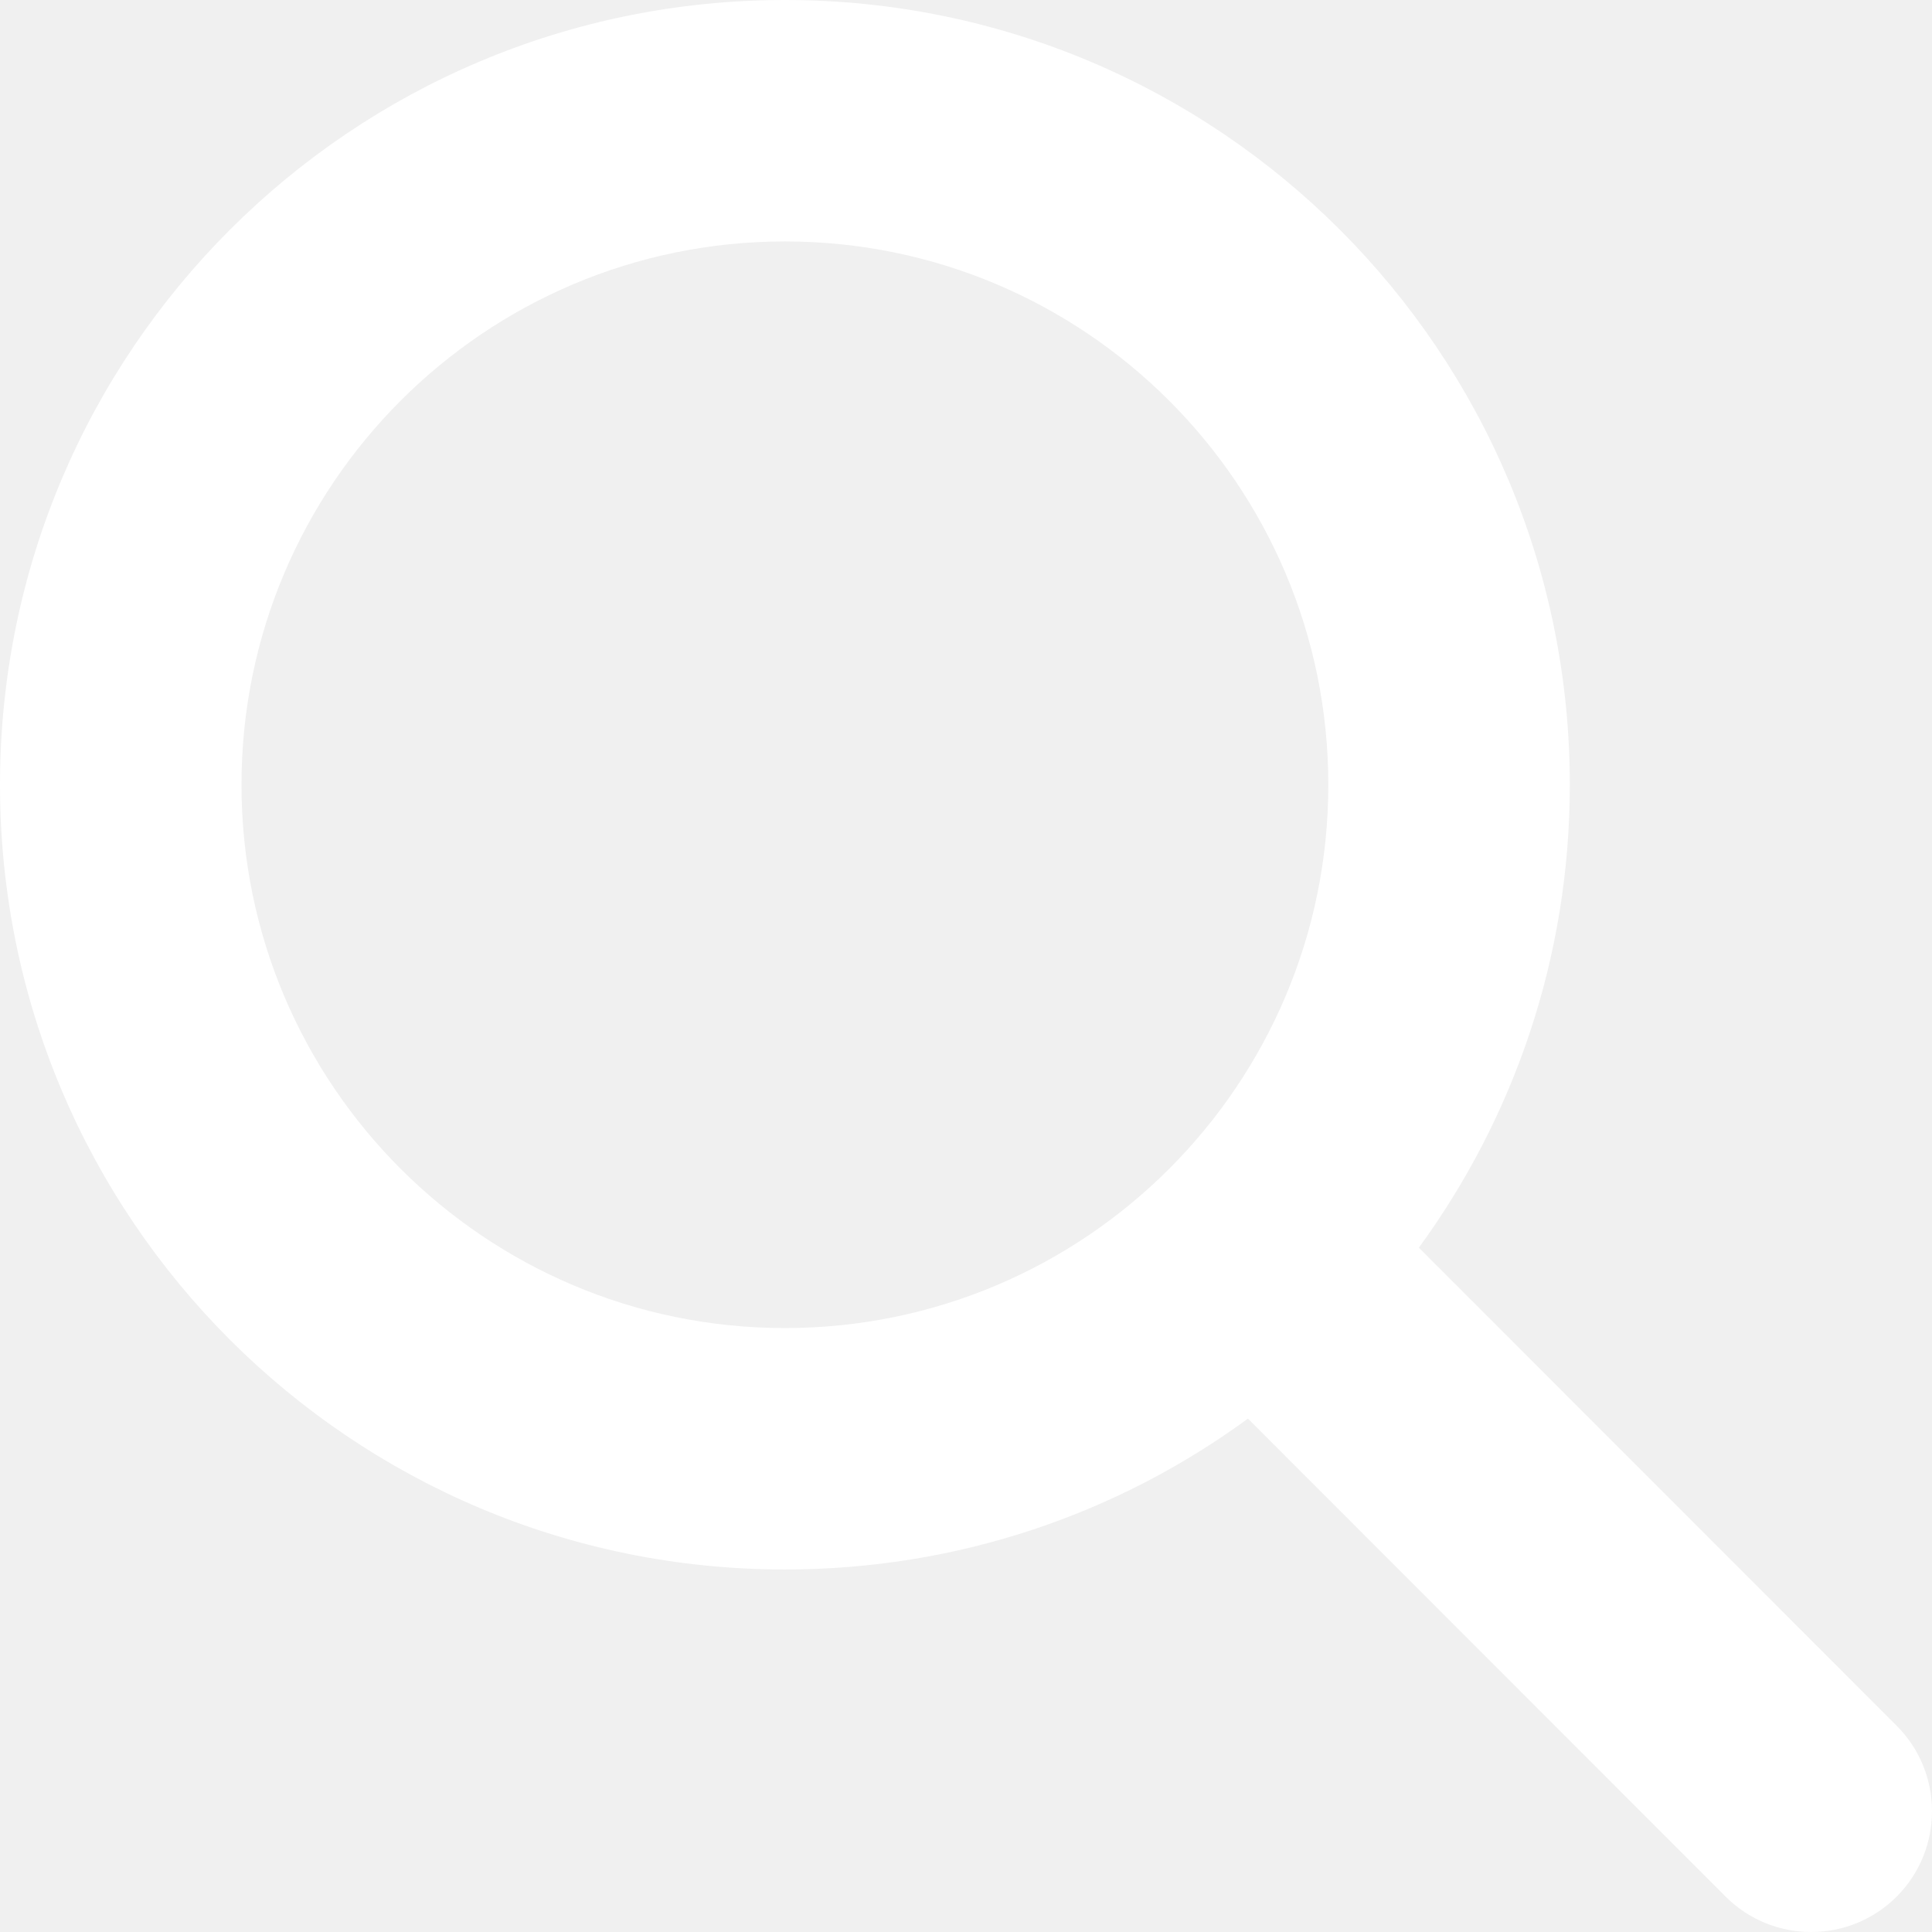
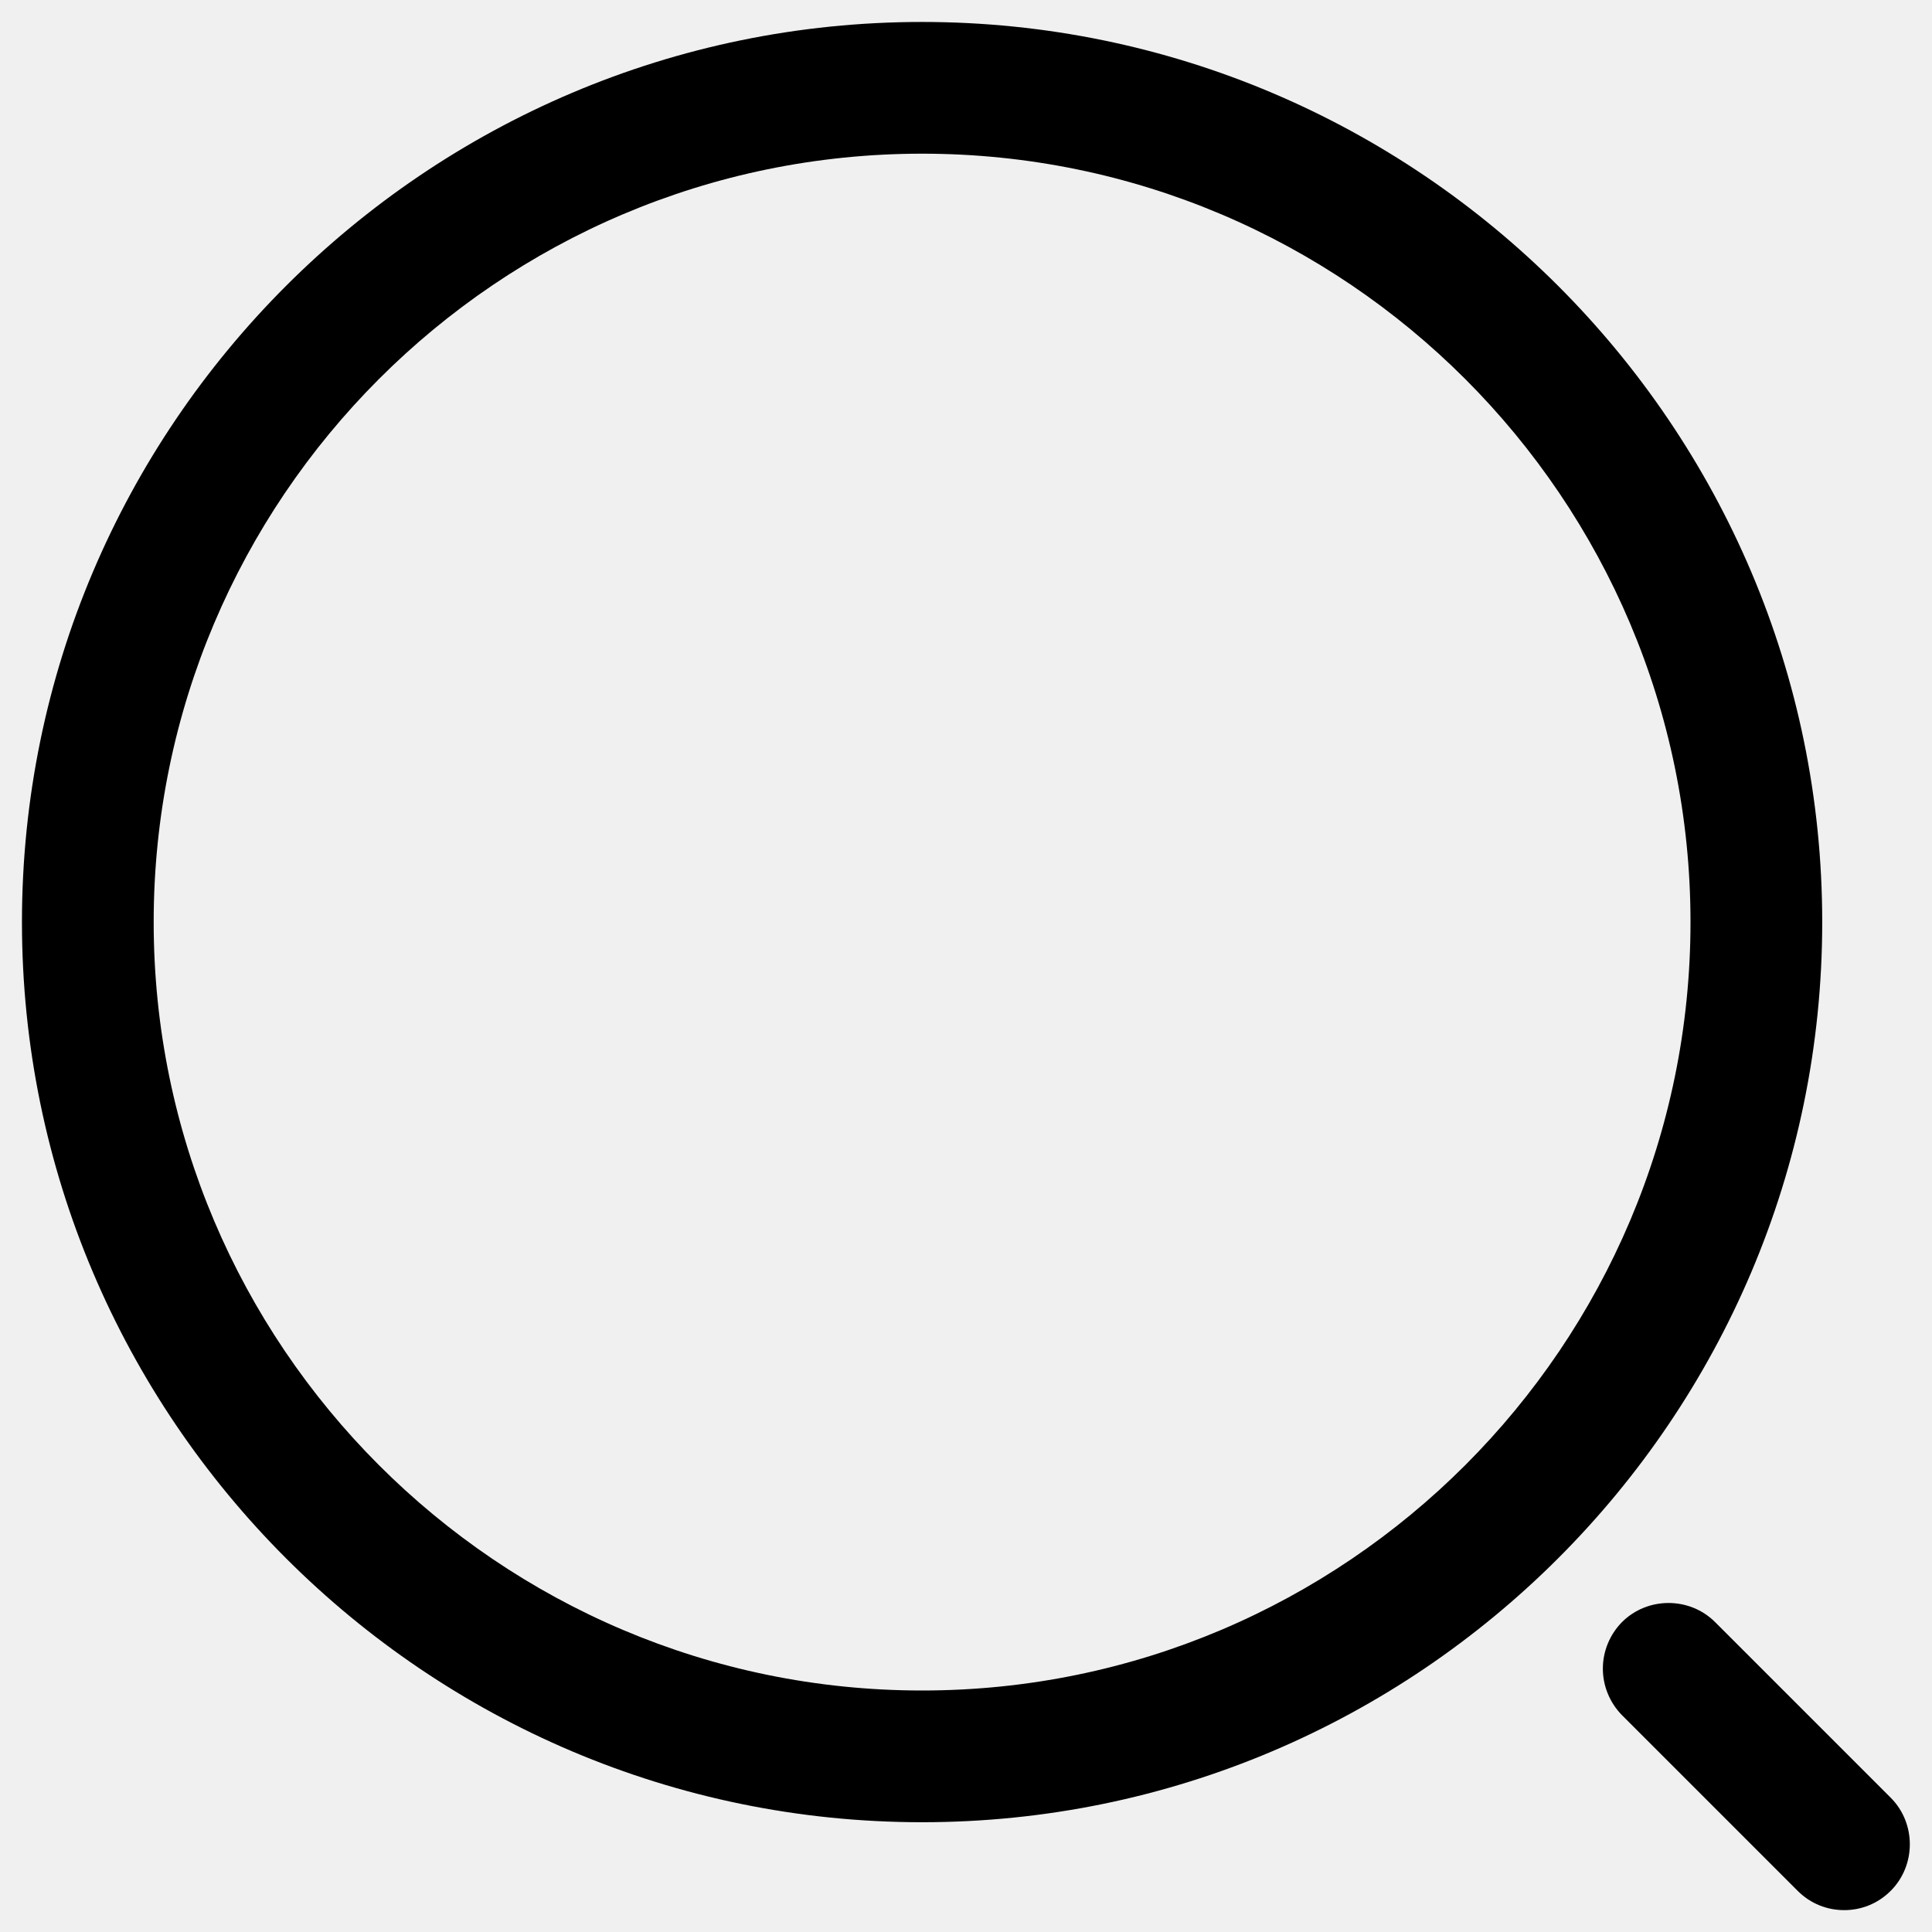
- <svg xmlns="http://www.w3.org/2000/svg" width="30" height="30" viewBox="0 0 30 30" fill="none">
-   <path d="M24.376 12.186C24.376 14.875 23.503 17.359 22.032 19.374L29.451 26.797C30.183 27.529 30.183 28.718 29.451 29.451C28.718 30.183 27.529 30.183 26.796 29.451L19.378 22.028C17.362 23.504 14.878 24.371 12.188 24.371C5.455 24.371 0 18.917 0 12.186C0 5.454 5.455 0 12.188 0C18.921 0 24.376 5.454 24.376 12.186ZM12.188 20.622C16.846 20.622 20.626 16.843 20.626 12.186C20.626 7.528 16.846 3.749 12.188 3.749C7.53 3.749 3.75 7.528 3.75 12.186C3.75 16.843 7.53 20.622 12.188 20.622Z" fill="white" />
+ <svg xmlns="http://www.w3.org/2000/svg" width="22" height="22" viewBox="0 0 22 22" fill="none">
+   <path d="M10.5 20.75C4.85 20.75 0.25 16.15 0.25 10.5C0.25 4.85 4.85 0.25 10.5 0.25C16.15 0.25 20.75 4.85 20.75 10.5C20.75 16.15 16.15 20.75 10.5 20.75ZM10.5 1.75C5.67 1.75 1.75 5.68 1.75 10.5C1.75 15.32 5.67 19.25 10.5 19.25C15.33 19.25 19.25 15.32 19.25 10.5C19.25 5.68 15.33 1.75 10.5 1.75ZM21 21.751C20.81 21.751 20.62 21.681 20.47 21.531L18.47 19.531C18.331 19.39 18.252 19.199 18.252 19.001C18.252 18.803 18.331 18.612 18.47 18.471C18.76 18.181 19.24 18.181 19.53 18.471L21.53 20.471C21.82 20.761 21.82 21.241 21.53 21.531C21.38 21.681 21.19 21.751 21 21.751V21.751Z" fill="black" />
</svg>
